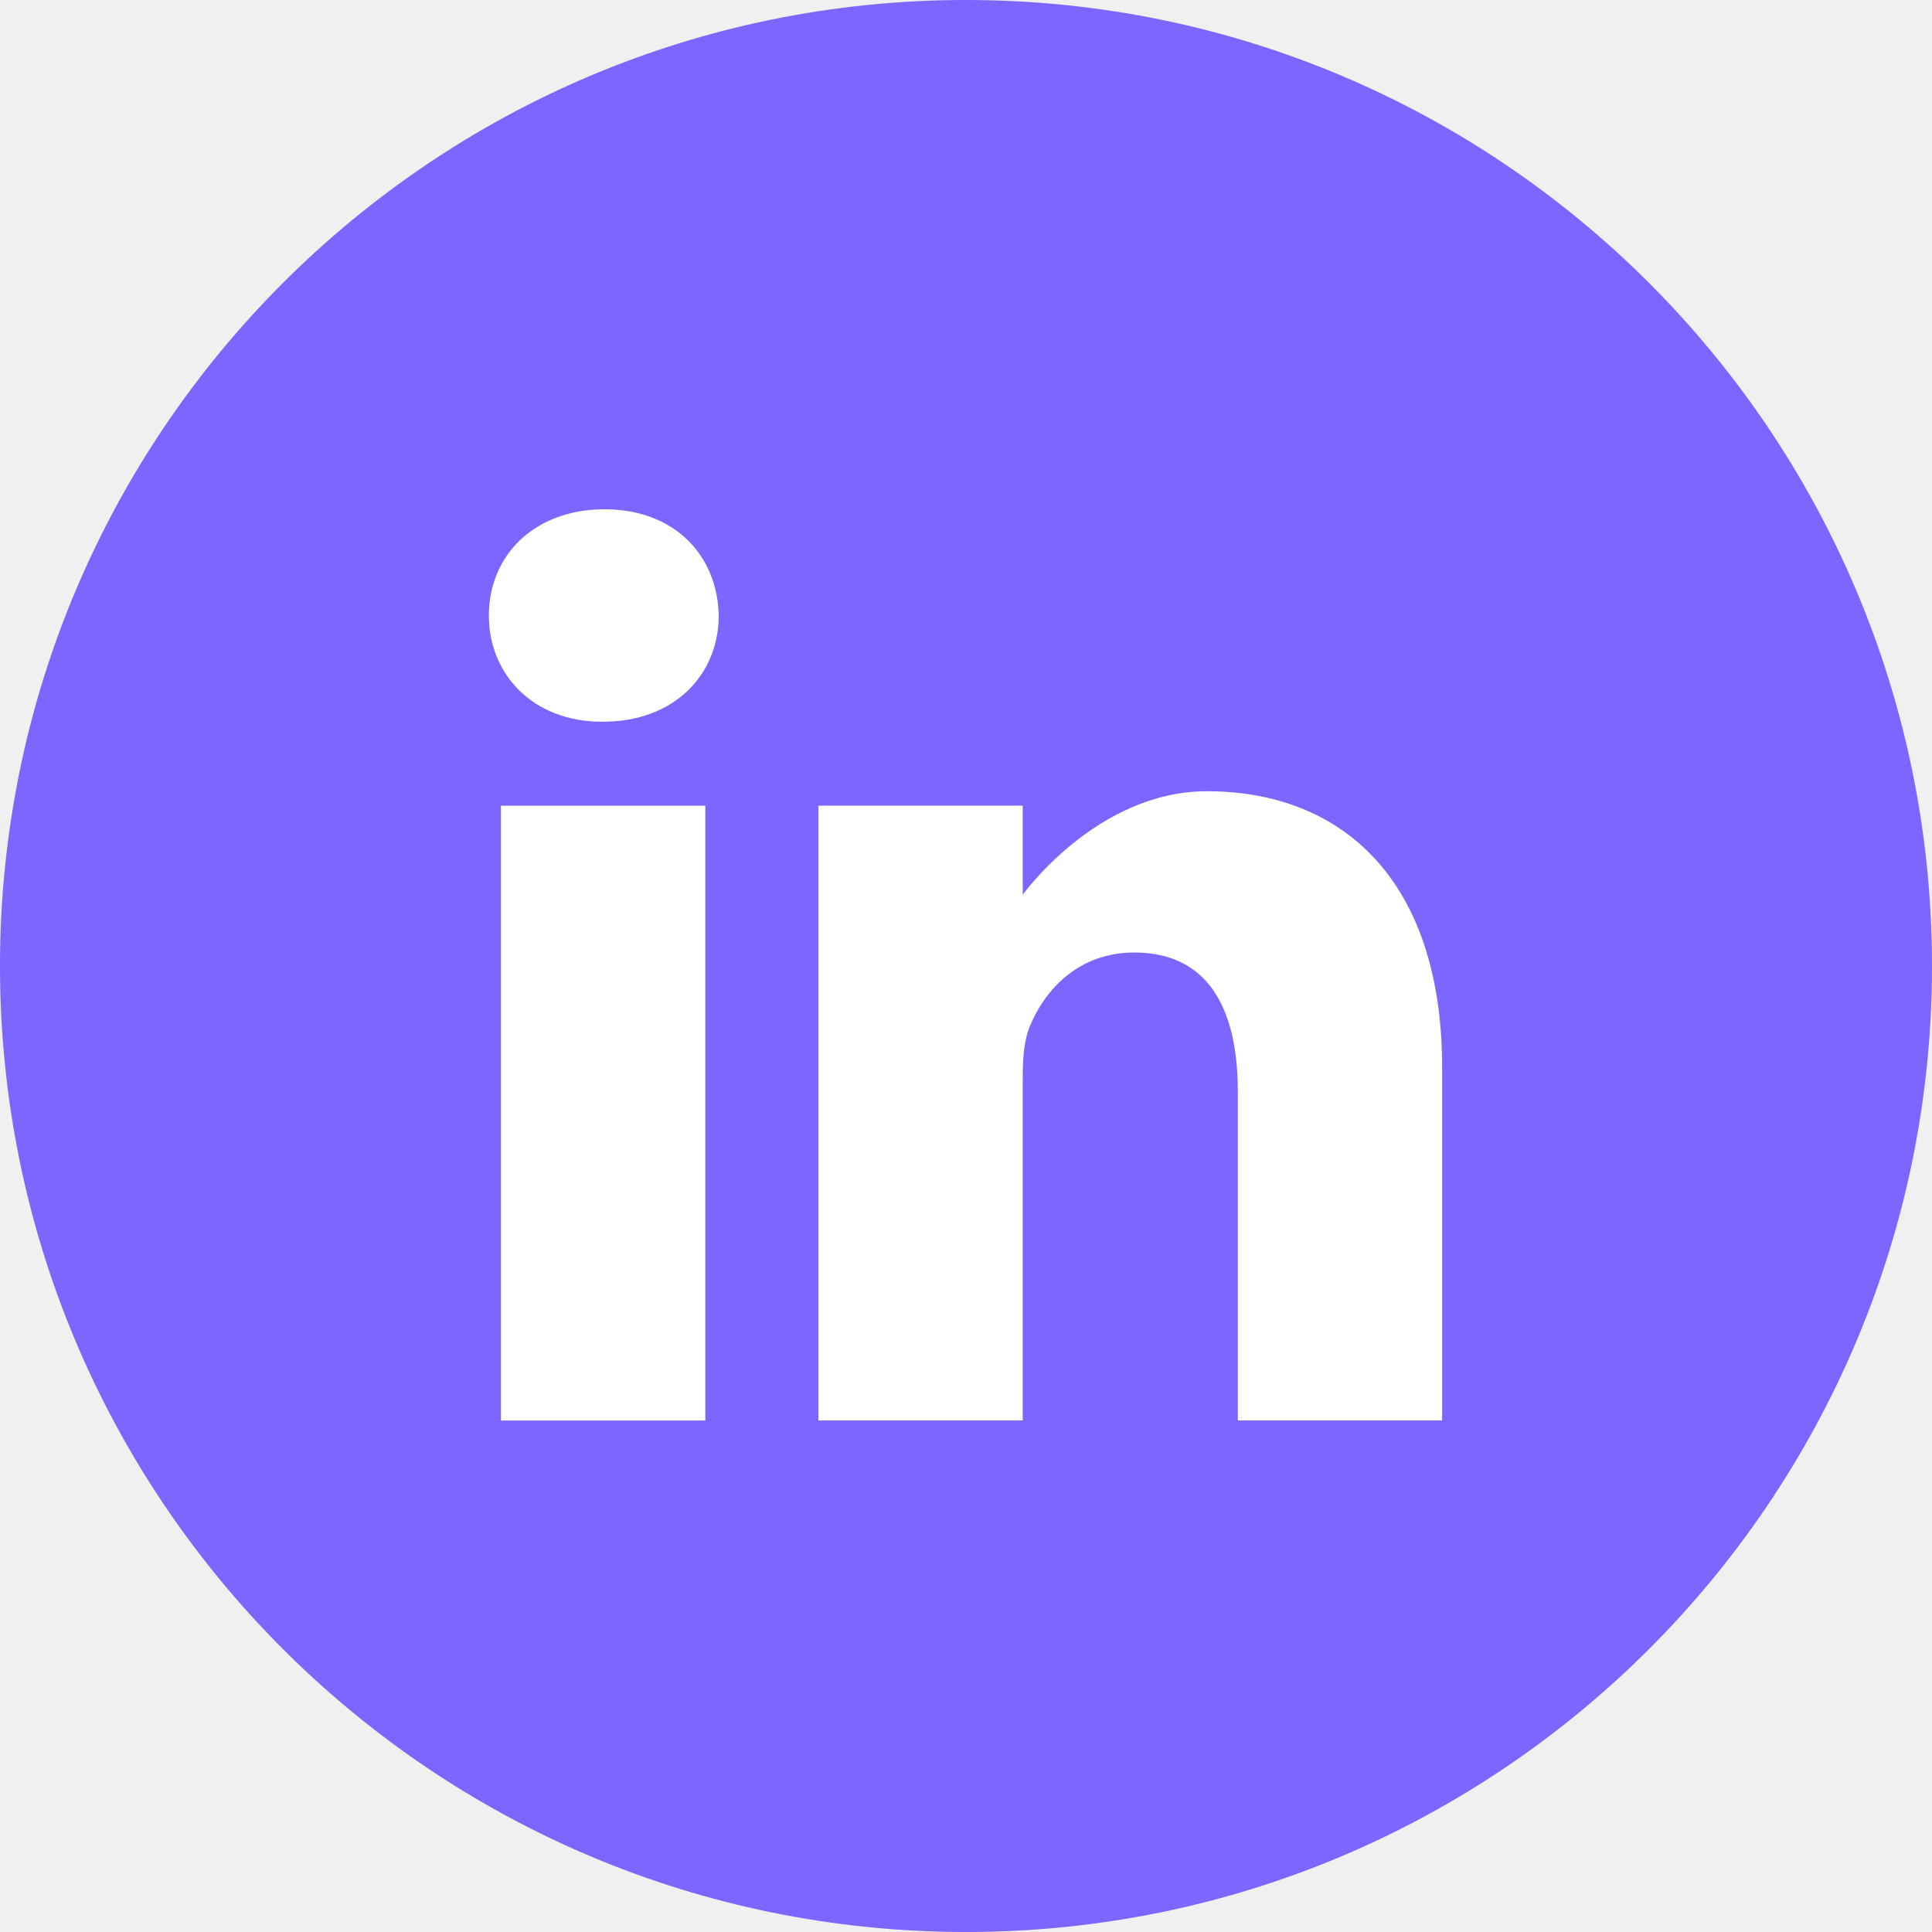
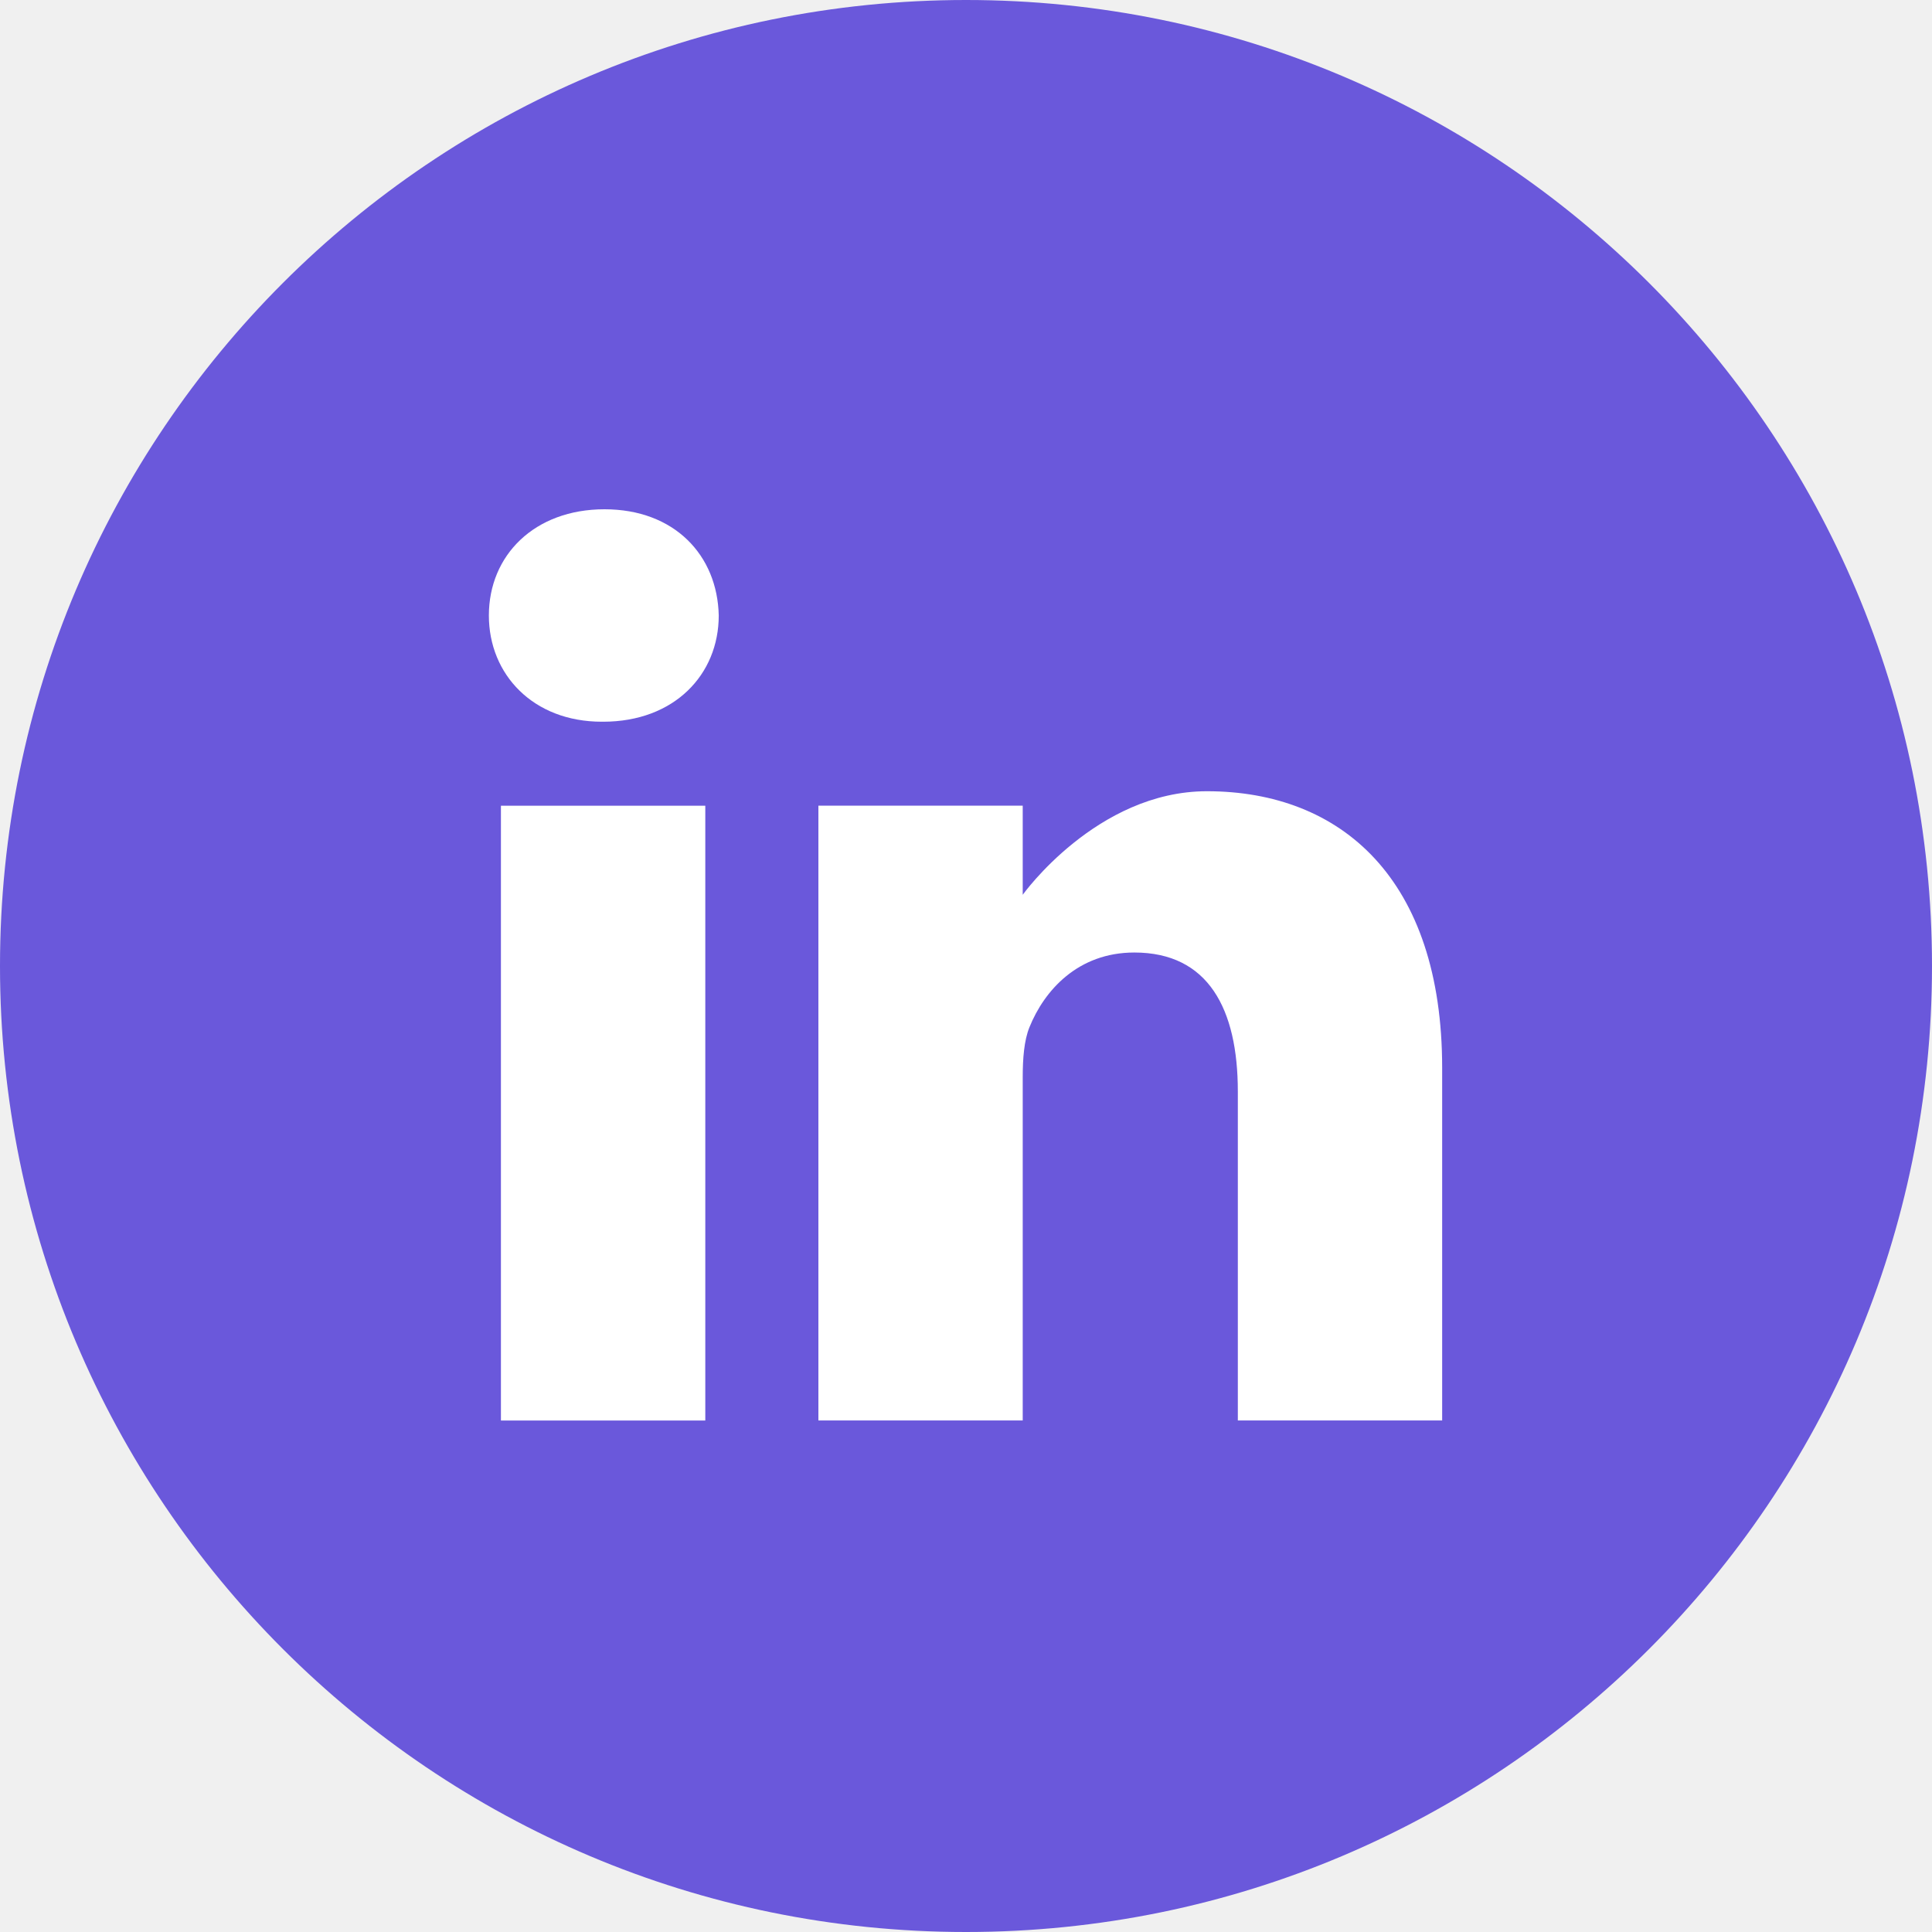
<svg xmlns="http://www.w3.org/2000/svg" width="50" height="50" viewBox="0 0 50 50" fill="none">
-   <circle cx="25" cy="25" r="25" fill="#7B66FF" />
+   <circle cx="25" cy="25" r="25" fill="#6A58DB" />
  <path d="M15.644 13.18C13.835 13.18 12.652 14.368 12.652 15.929C12.652 17.456 13.799 18.678 15.574 18.678H15.609C17.453 18.678 18.601 17.456 18.601 15.929C18.567 14.368 17.453 13.18 15.644 13.18Z" fill="white" />
  <path d="M12.964 20.852H18.253V36.763H12.964V20.852Z" fill="white" />
  <path d="M31.235 20.477C28.382 20.477 26.468 23.157 26.468 23.157V20.85H21.18V36.761H26.468V27.876C26.468 27.4 26.503 26.925 26.642 26.585C27.025 25.635 27.895 24.651 29.356 24.651C31.27 24.651 32.035 26.11 32.035 28.249V36.761H37.323V27.638C37.323 22.751 34.714 20.477 31.235 20.477Z" fill="white" />
</svg>
